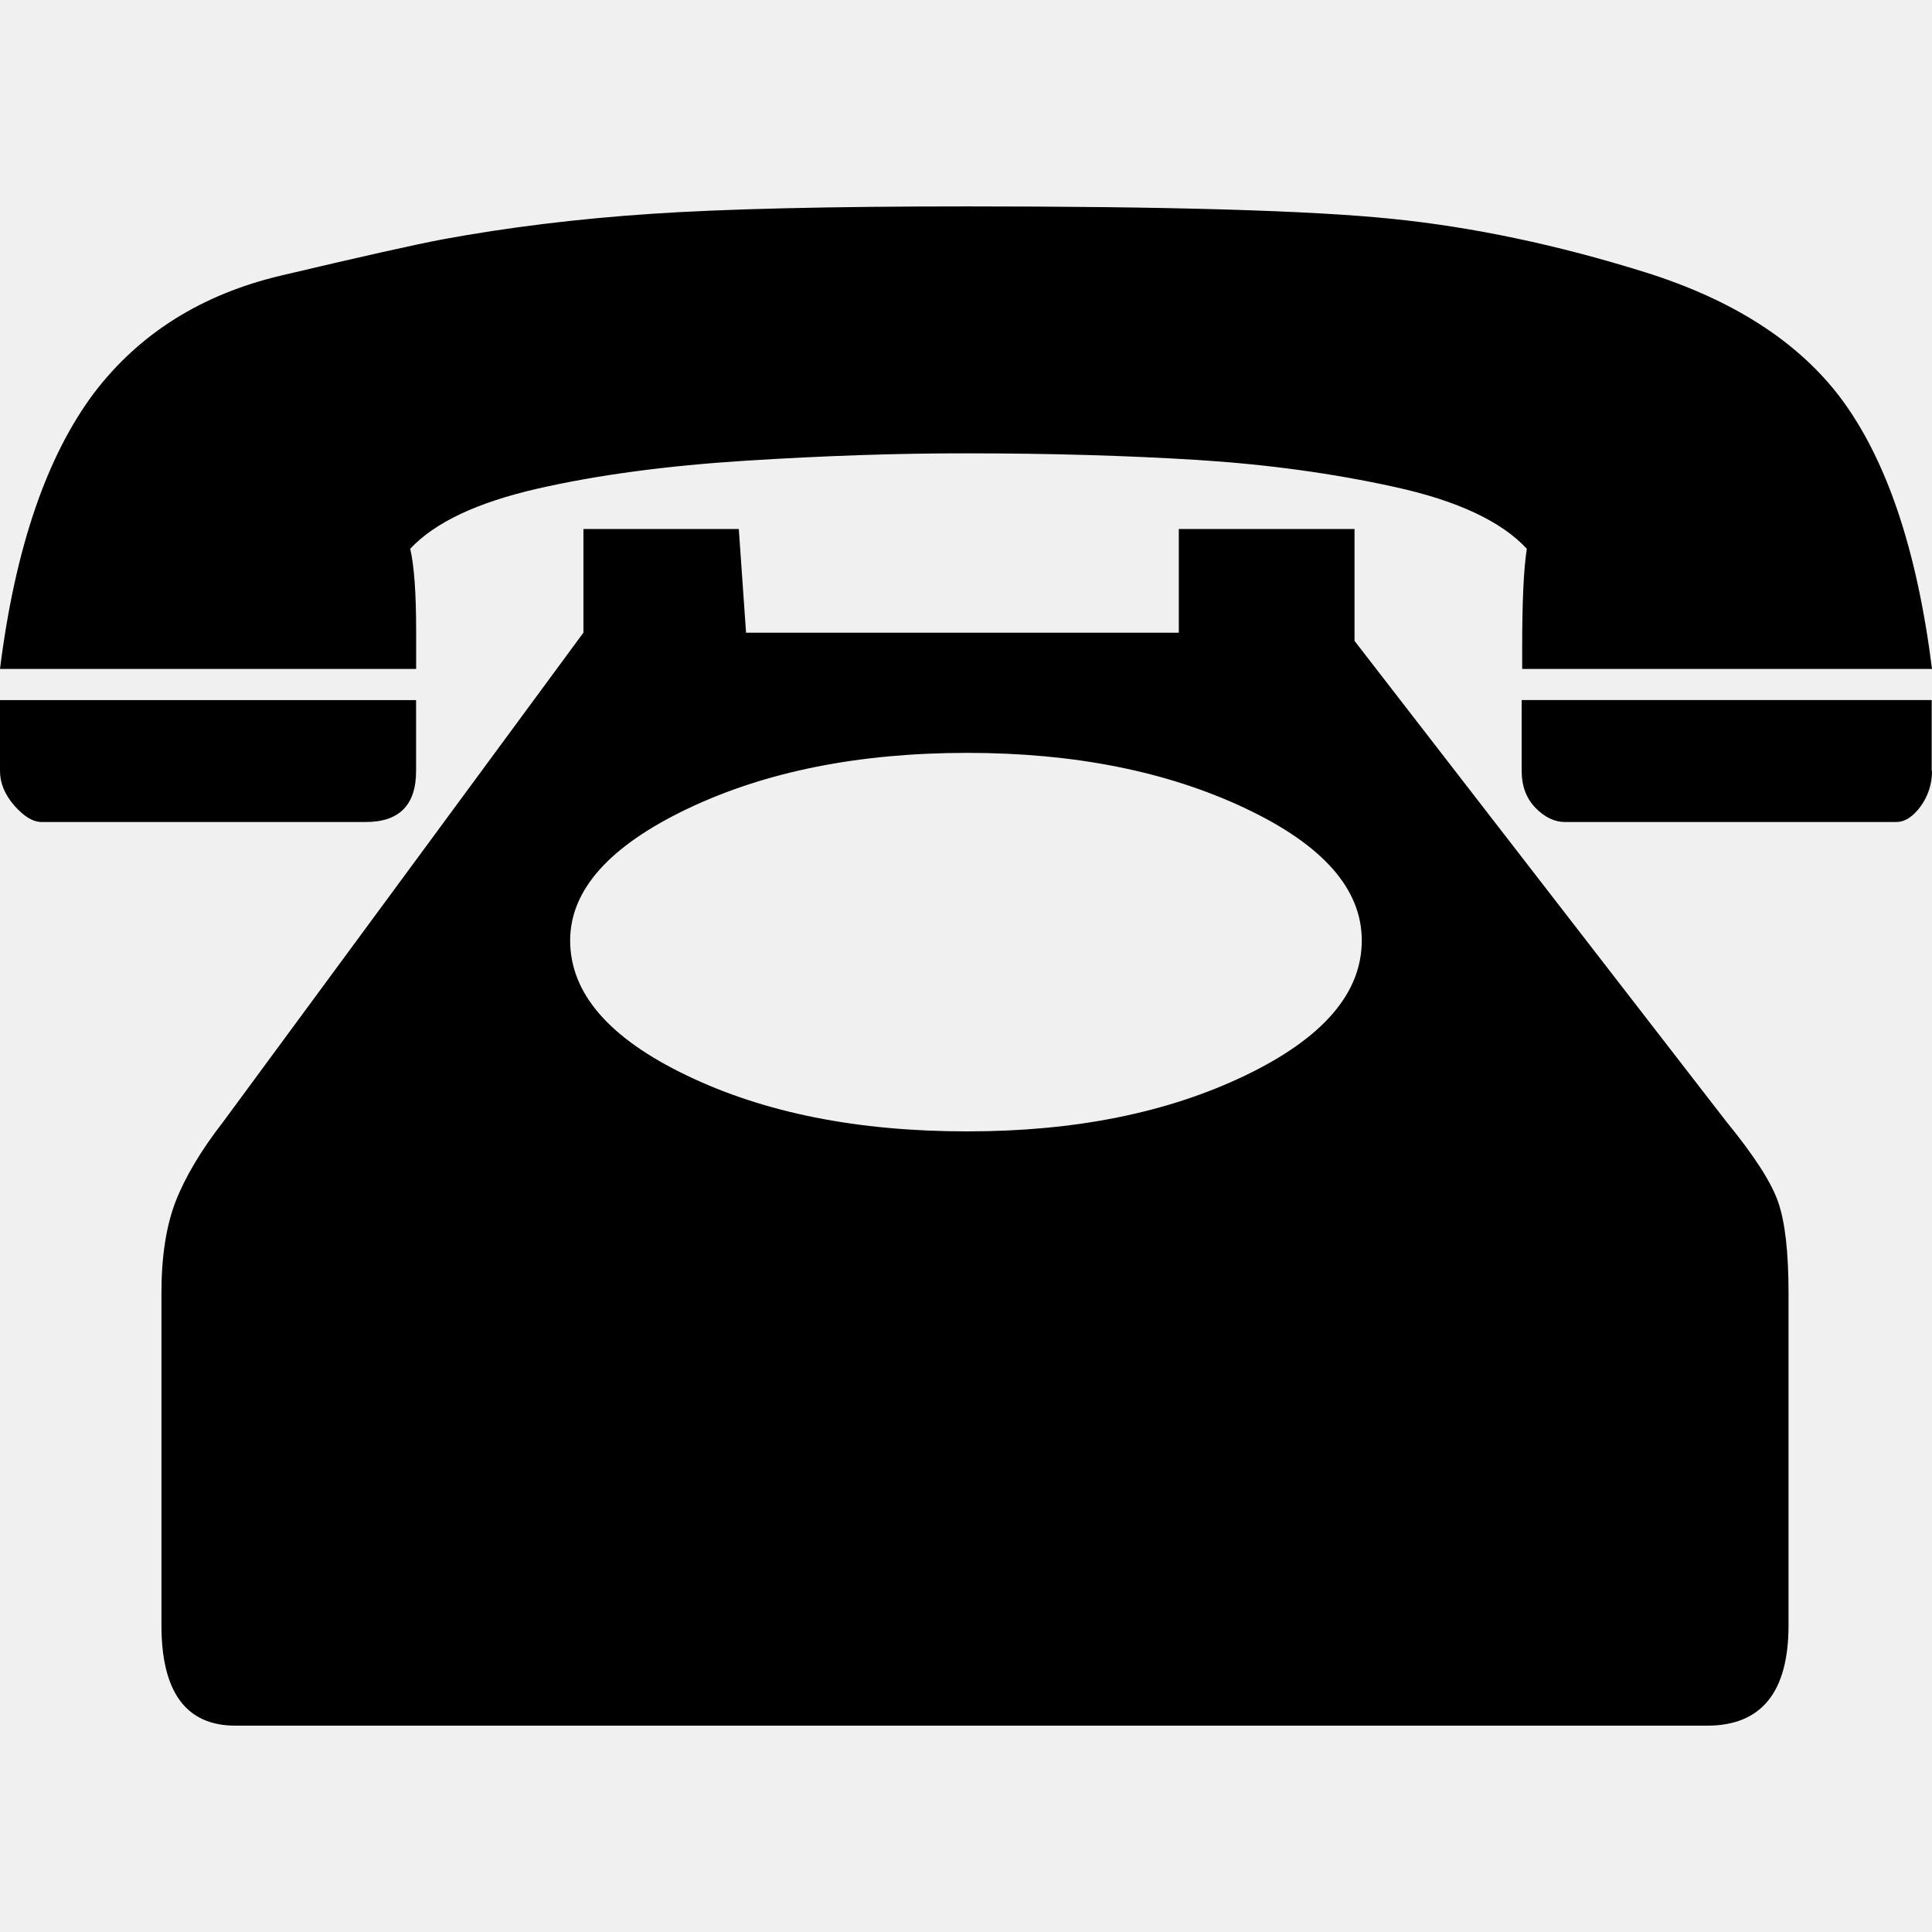
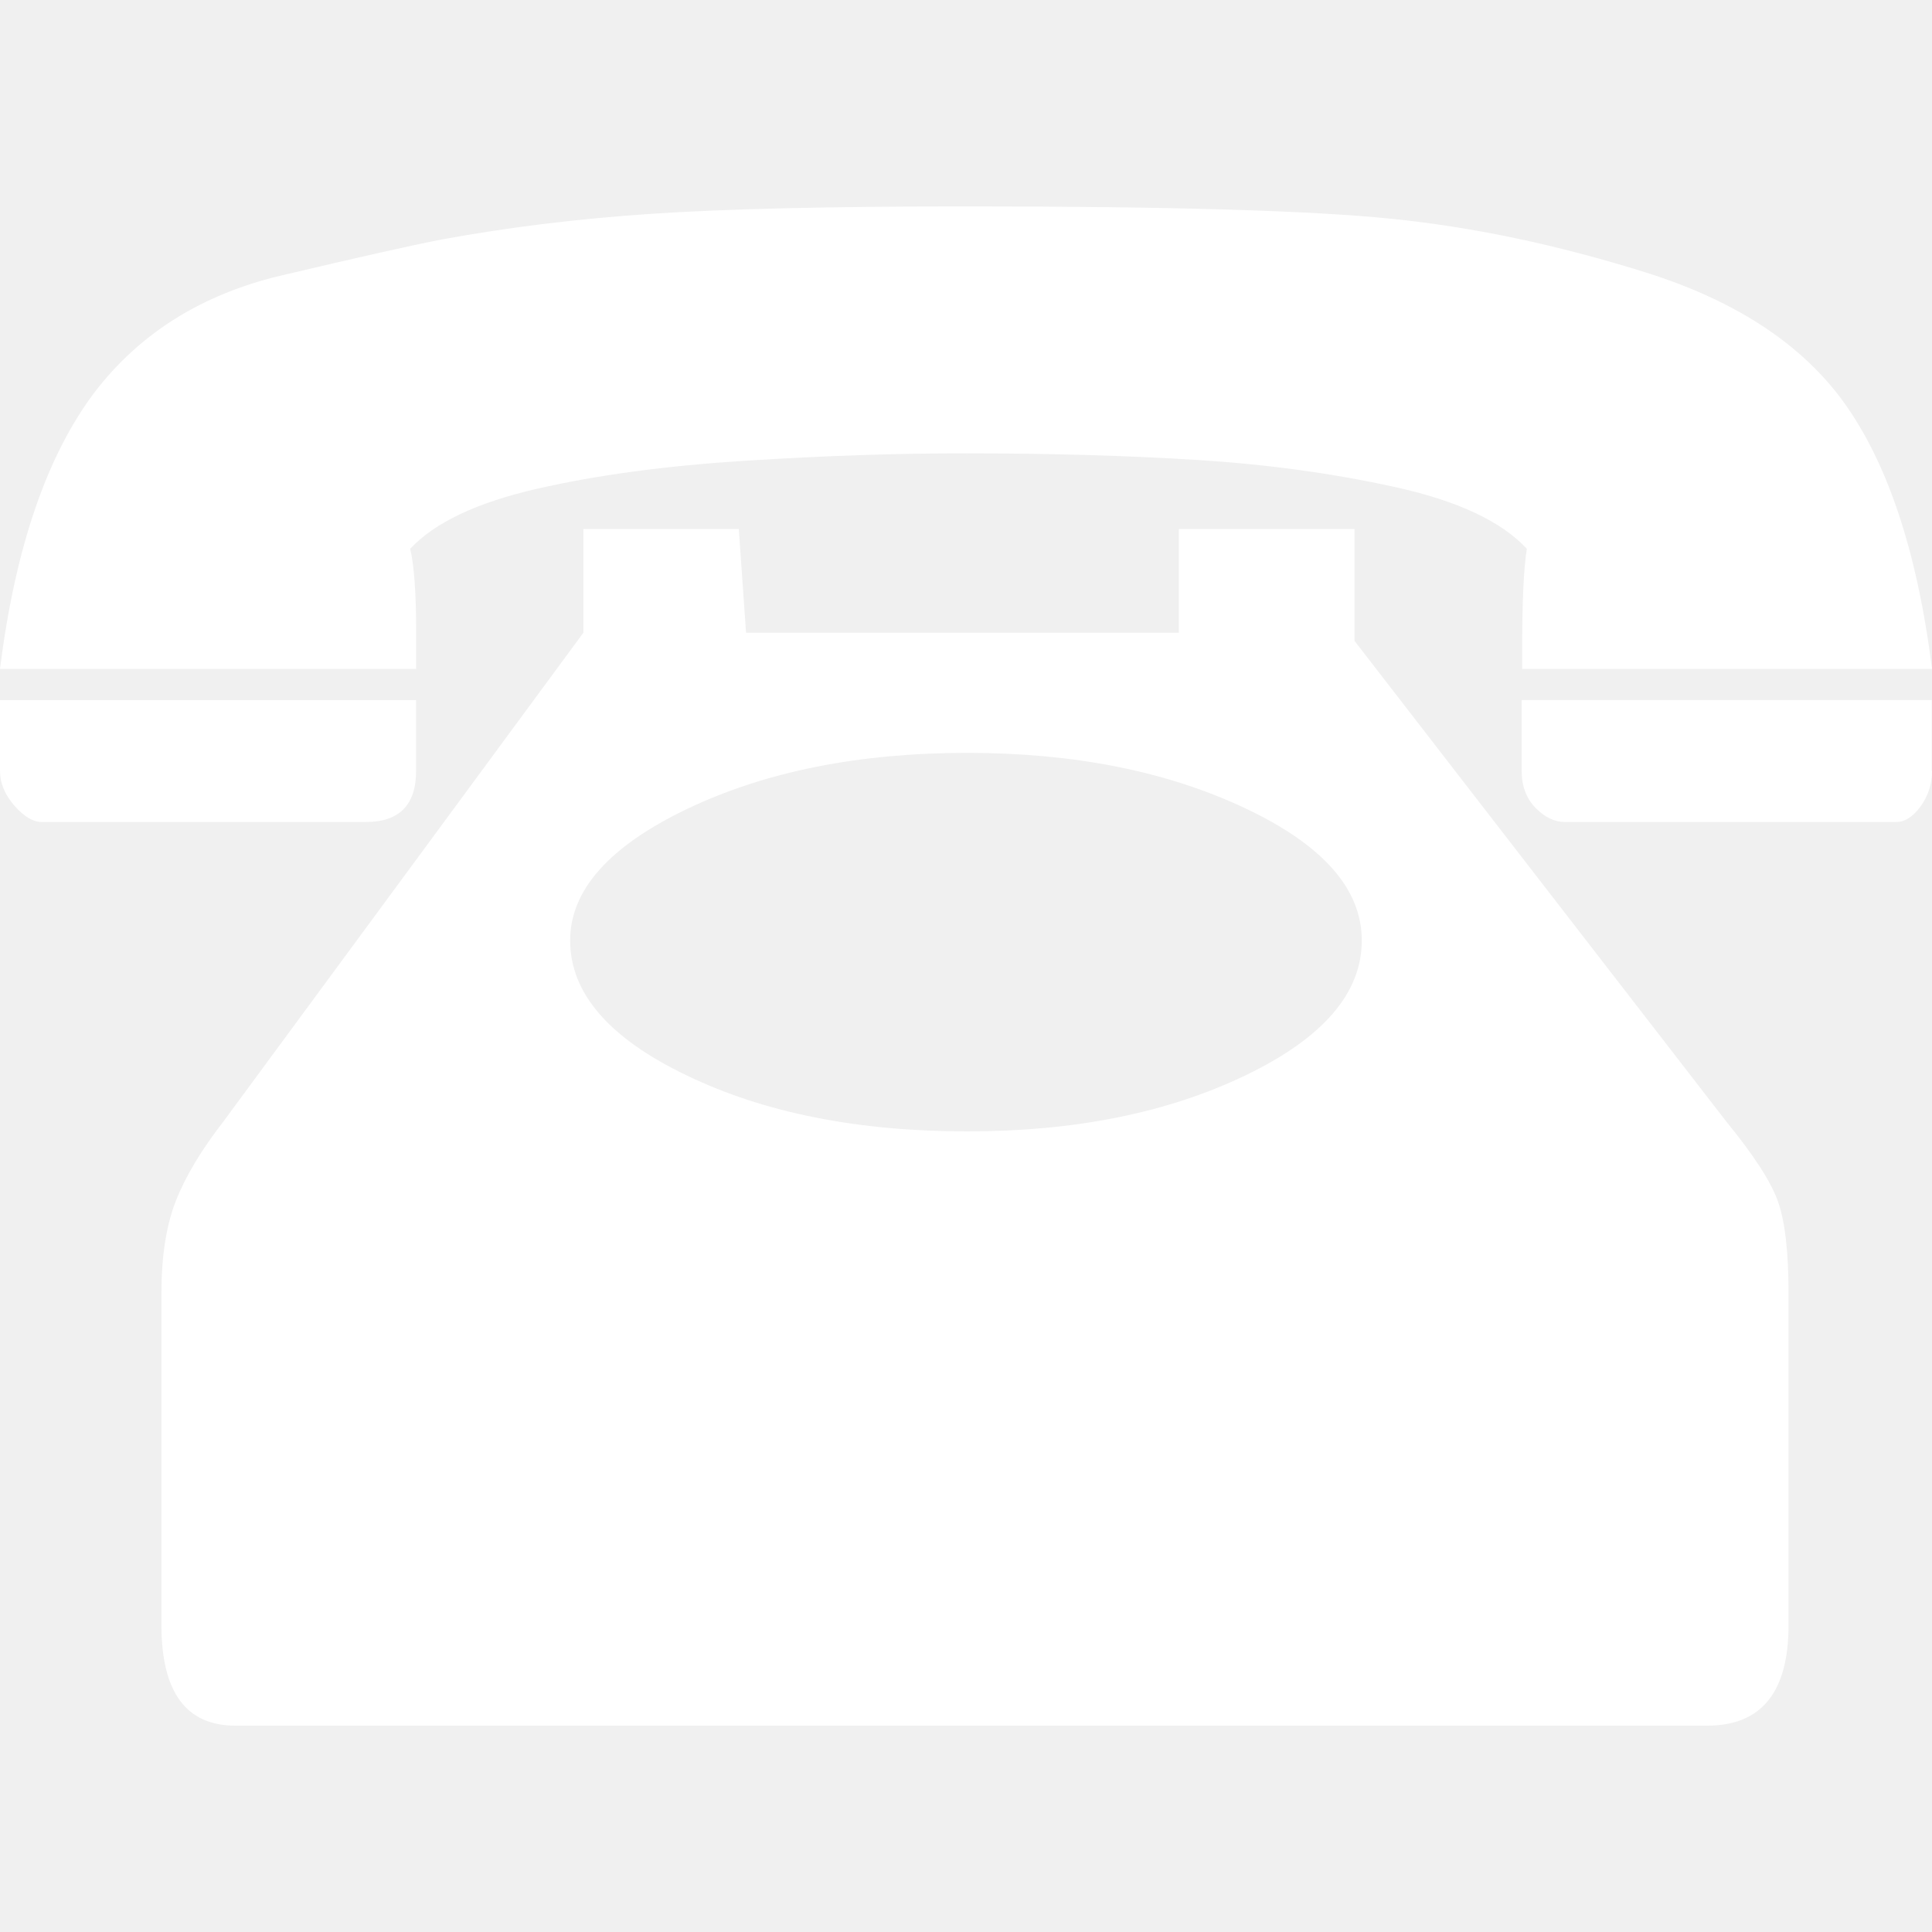
<svg xmlns="http://www.w3.org/2000/svg" version="1.1" id="Capa_1" x="0px" y="0px" width="31.161px" height="31.161px" viewBox="0 0 31.161 31.161" style="enable-background:new 0 0 31.161 31.161;" xml:space="preserve">
  <g>
-     <path d="M12.024,7.431c-1.267,0.08-2.385,0.229-3.357,0.451C7.698,8.104,7.015,8.425,6.616,8.851   c0.063,0.266,0.096,0.709,0.096,1.328v0.61H0C0.244,8.841,0.752,7.355,1.523,6.33c0.731-0.956,1.736-1.584,3.008-1.885   c1.273-0.301,2.141-0.496,2.604-0.584C8.188,3.667,9.311,3.529,10.5,3.449c1.188-0.08,2.889-0.12,5.1-0.12   c3.251,0,5.537,0.066,6.846,0.2c1.313,0.133,2.674,0.42,4.088,0.862c1.414,0.443,2.461,1.116,3.146,2.018   c0.746,0.992,1.239,2.453,1.481,4.38h-6.61v-0.318c0-0.743,0.022-1.282,0.075-1.62c-0.41-0.442-1.116-0.773-2.123-0.995   c-1.002-0.221-2.065-0.367-3.198-0.438c-1.134-0.07-2.363-0.106-3.703-0.106C14.481,7.31,13.289,7.351,12.024,7.431z M6.711,11.292   v1.143c0,0.548-0.271,0.823-0.811,0.823H0.672c-0.141,0-0.286-0.089-0.442-0.266C0.076,12.814,0,12.628,0,12.435v-1.143H6.711z    M2.604,26.213v-5.361c0-0.584,0.076-1.078,0.229-1.475c0.156-0.398,0.412-0.828,0.771-1.289l5.806-7.884V8.532h2.506l0.117,1.673   h6.98V8.532h2.834v1.805l5.996,7.752c0.45,0.551,0.729,0.982,0.838,1.303c0.11,0.316,0.166,0.806,0.166,1.461v5.361   c0,1.08-0.438,1.619-1.313,1.619H3.797C3.002,27.833,2.604,27.293,2.604,26.213z M20.085,17.346   c1.252-0.602,1.879-1.326,1.879-2.177c0-0.833-0.629-1.544-1.889-2.137c-1.261-0.593-2.752-0.889-4.475-0.889   c-1.748,0-3.252,0.301-4.513,0.902c-1.26,0.602-1.891,1.311-1.891,2.124c0,0.851,0.627,1.576,1.881,2.177   c1.252,0.604,2.762,0.902,4.521,0.902C17.337,18.249,18.831,17.948,20.085,17.346z M31.161,12.435c0,0.212-0.062,0.402-0.183,0.57   c-0.123,0.168-0.254,0.253-0.396,0.253h-5.342c-0.166,0-0.324-0.076-0.472-0.226c-0.147-0.15-0.225-0.349-0.225-0.597v-1.144h6.613   v1.143L31.161,12.435L31.161,12.435z" />
+     <path fill="#ffffff" d="M12.024,7.431c-1.267,0.08-2.385,0.229-3.357,0.451C7.698,8.104,7.015,8.425,6.616,8.851   c0.063,0.266,0.096,0.709,0.096,1.328v0.61H0C0.244,8.841,0.752,7.355,1.523,6.33c0.731-0.956,1.736-1.584,3.008-1.885   c1.273-0.301,2.141-0.496,2.604-0.584C8.188,3.667,9.311,3.529,10.5,3.449c1.188-0.08,2.889-0.12,5.1-0.12   c3.251,0,5.537,0.066,6.846,0.2c1.313,0.133,2.674,0.42,4.088,0.862c1.414,0.443,2.461,1.116,3.146,2.018   c0.746,0.992,1.239,2.453,1.481,4.38h-6.61v-0.318c0-0.743,0.022-1.282,0.075-1.62c-0.41-0.442-1.116-0.773-2.123-0.995   c-1.002-0.221-2.065-0.367-3.198-0.438c-1.134-0.07-2.363-0.106-3.703-0.106C14.481,7.31,13.289,7.351,12.024,7.431z M6.711,11.292   v1.143c0,0.548-0.271,0.823-0.811,0.823H0.672c-0.141,0-0.286-0.089-0.442-0.266C0.076,12.814,0,12.628,0,12.435v-1.143H6.711z    M2.604,26.213v-5.361c0-0.584,0.076-1.078,0.229-1.475c0.156-0.398,0.412-0.828,0.771-1.289l5.806-7.884V8.532h2.506l0.117,1.673   h6.98V8.532h2.834v1.805l5.996,7.752c0.45,0.551,0.729,0.982,0.838,1.303c0.11,0.316,0.166,0.806,0.166,1.461v5.361   c0,1.08-0.438,1.619-1.313,1.619H3.797C3.002,27.833,2.604,27.293,2.604,26.213z M20.085,17.346   c1.252-0.602,1.879-1.326,1.879-2.177c0-0.833-0.629-1.544-1.889-2.137c-1.261-0.593-2.752-0.889-4.475-0.889   c-1.748,0-3.252,0.301-4.513,0.902c-1.26,0.602-1.891,1.311-1.891,2.124c0,0.851,0.627,1.576,1.881,2.177   c1.252,0.604,2.762,0.902,4.521,0.902C17.337,18.249,18.831,17.948,20.085,17.346z M31.161,12.435c0,0.212-0.062,0.402-0.183,0.57   c-0.123,0.168-0.254,0.253-0.396,0.253h-5.342c-0.166,0-0.324-0.076-0.472-0.226c-0.147-0.15-0.225-0.349-0.225-0.597v-1.144h6.613   v1.143L31.161,12.435L31.161,12.435z" />
  </g>
  <g>
</g>
  <g>
</g>
  <g>
</g>
  <g>
</g>
  <g>
</g>
  <g>
</g>
  <g>
</g>
  <g>
</g>
  <g>
</g>
  <g>
</g>
  <g>
</g>
  <g>
</g>
  <g>
</g>
  <g>
</g>
  <g>
</g>
</svg>
